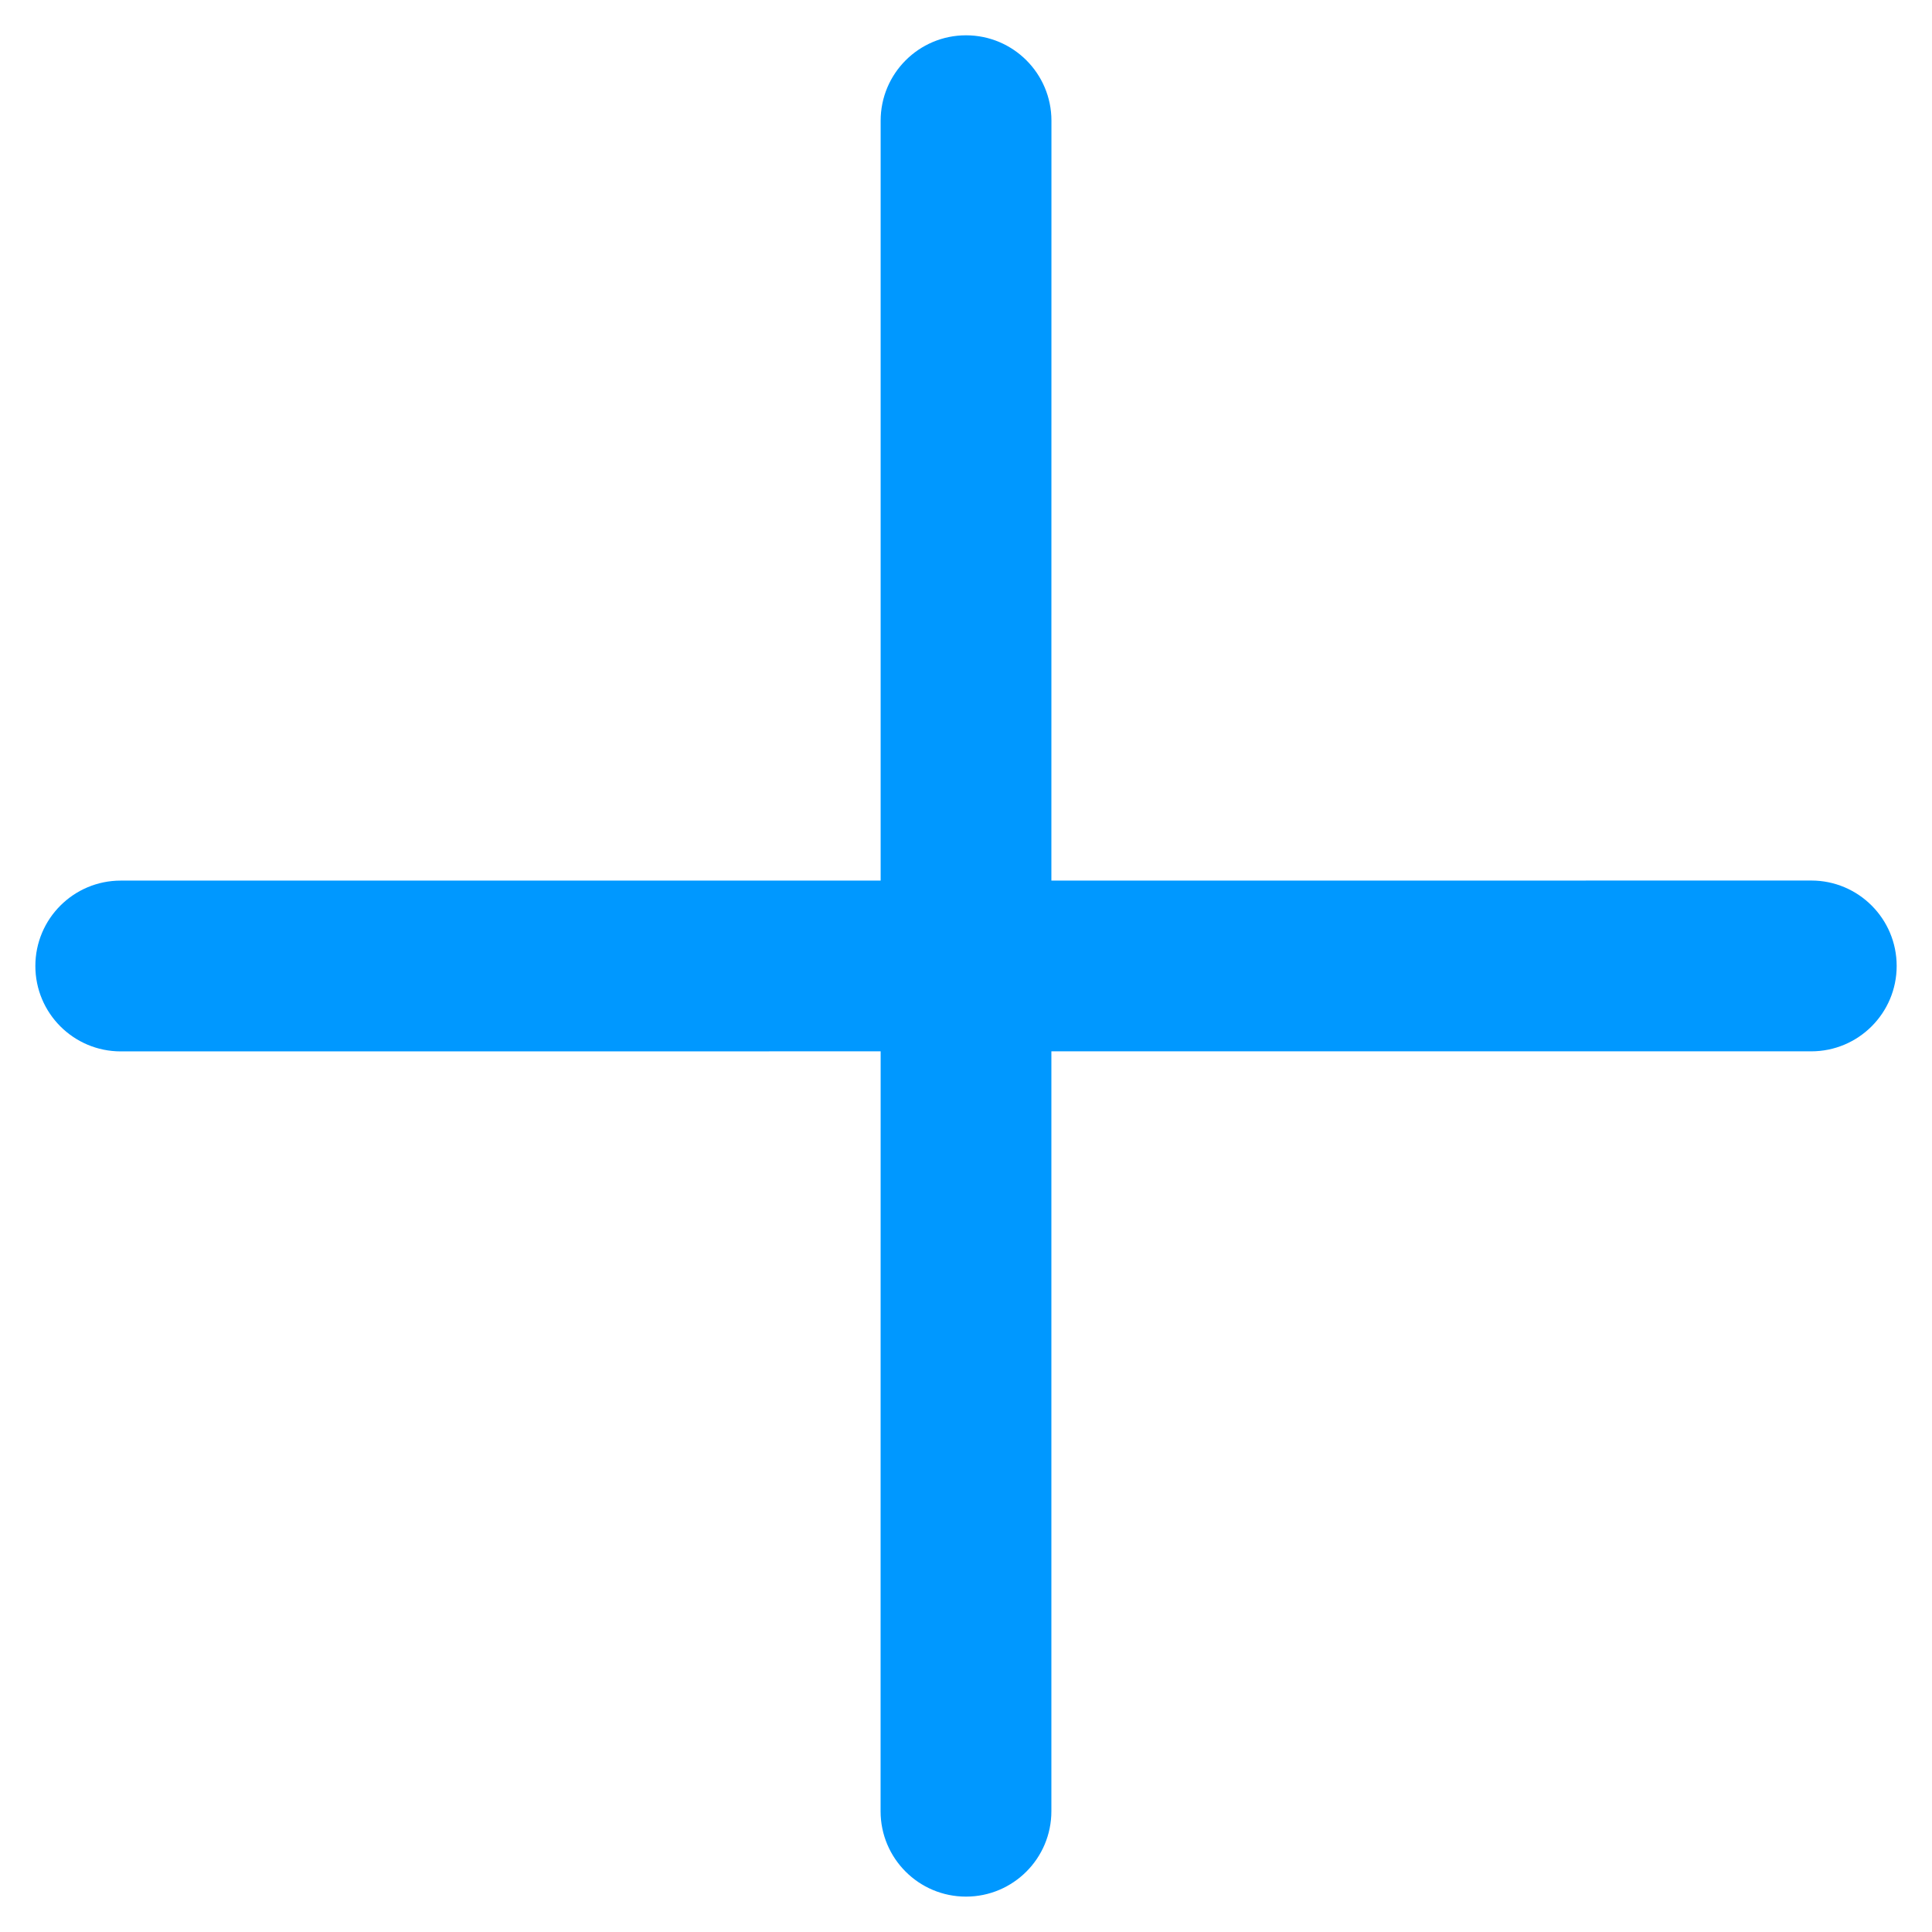
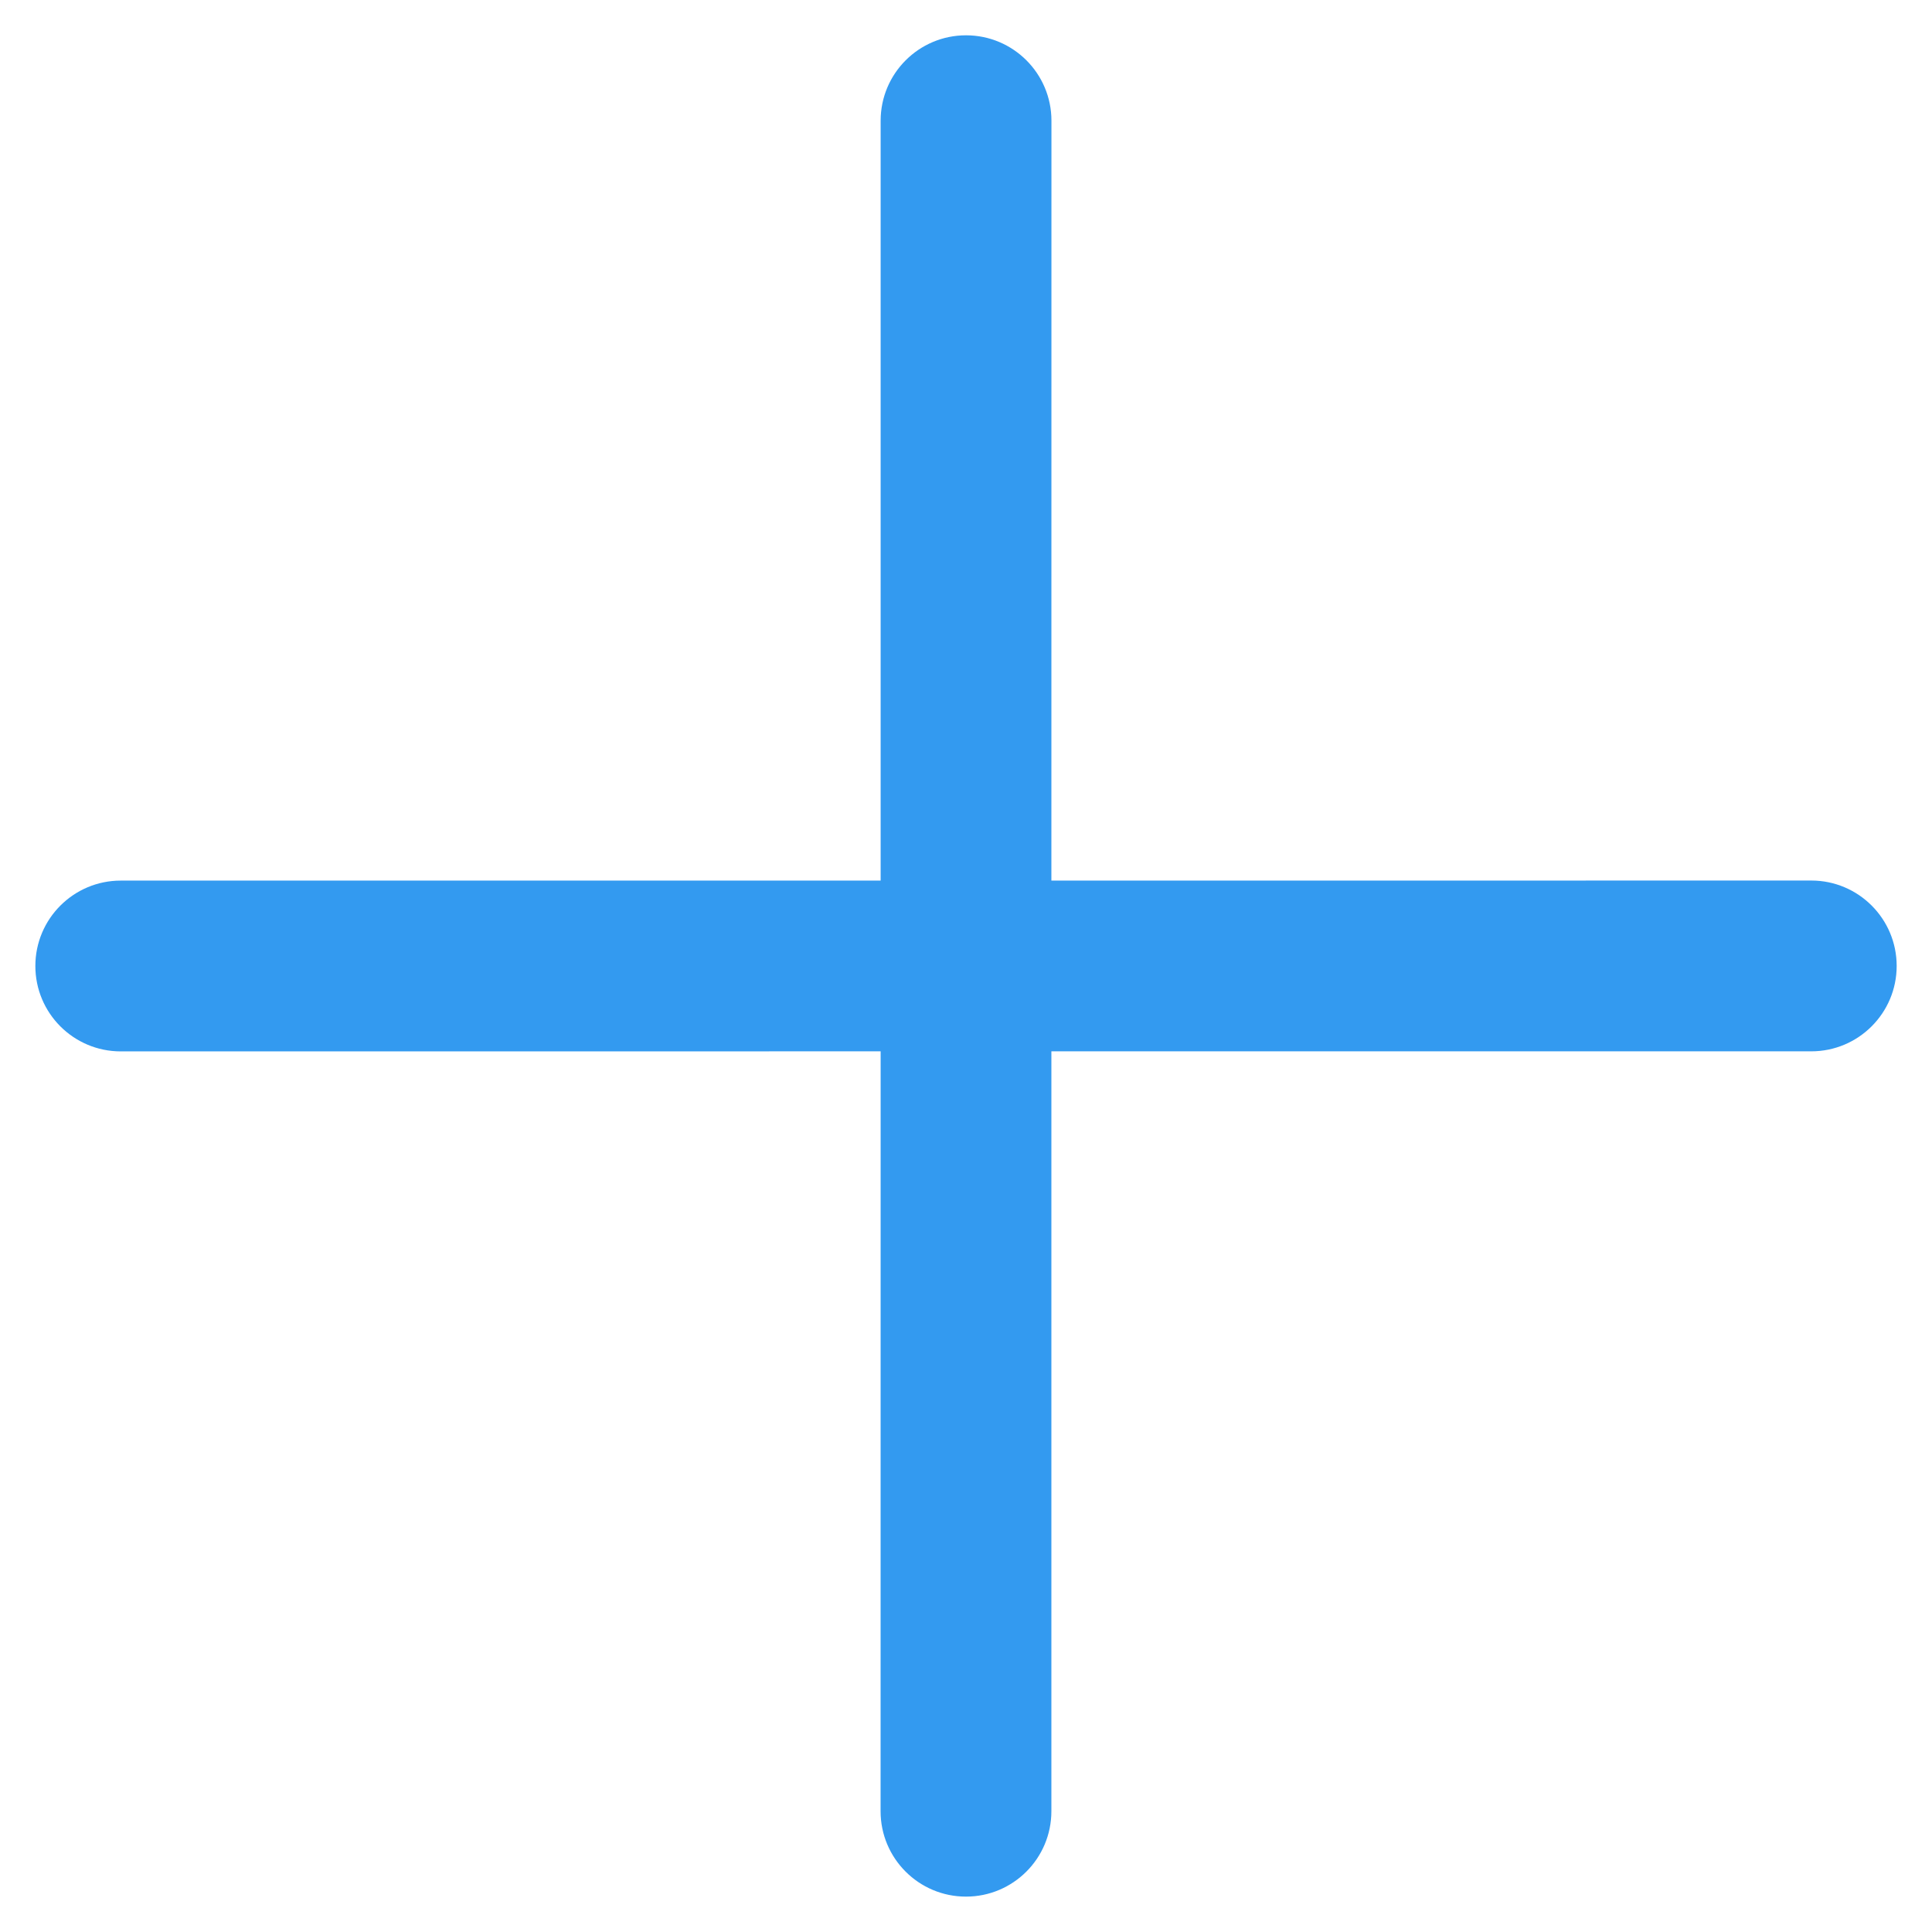
<svg xmlns="http://www.w3.org/2000/svg" width="22.628" height="22.628" viewBox="0 0 22.628 22.628">
-   <path fill="#0098ff" d="M2997.414,700l6.293-6.293a1,1,0,0,0-1.414-1.415L2996,698.586l-6.293-6.294a1,1,0,0,0-1.414,1.415l6.293,6.293-6.293,6.293a1,1,0,0,0,1.414,1.415l6.293-6.294,6.293,6.294a1,1,0,0,0,1.414-1.415Z" transform="translate(-1612.203 -2602.153) rotate(45)" />
+   <path fill="#339AF0" d="M2997.414,700l6.293-6.293a1,1,0,0,0-1.414-1.415L2996,698.586l-6.293-6.294a1,1,0,0,0-1.414,1.415l6.293,6.293-6.293,6.293a1,1,0,0,0,1.414,1.415l6.293-6.294,6.293,6.294a1,1,0,0,0,1.414-1.415Z" transform="translate(-1612.203 -2602.153) rotate(45)" />
</svg>
